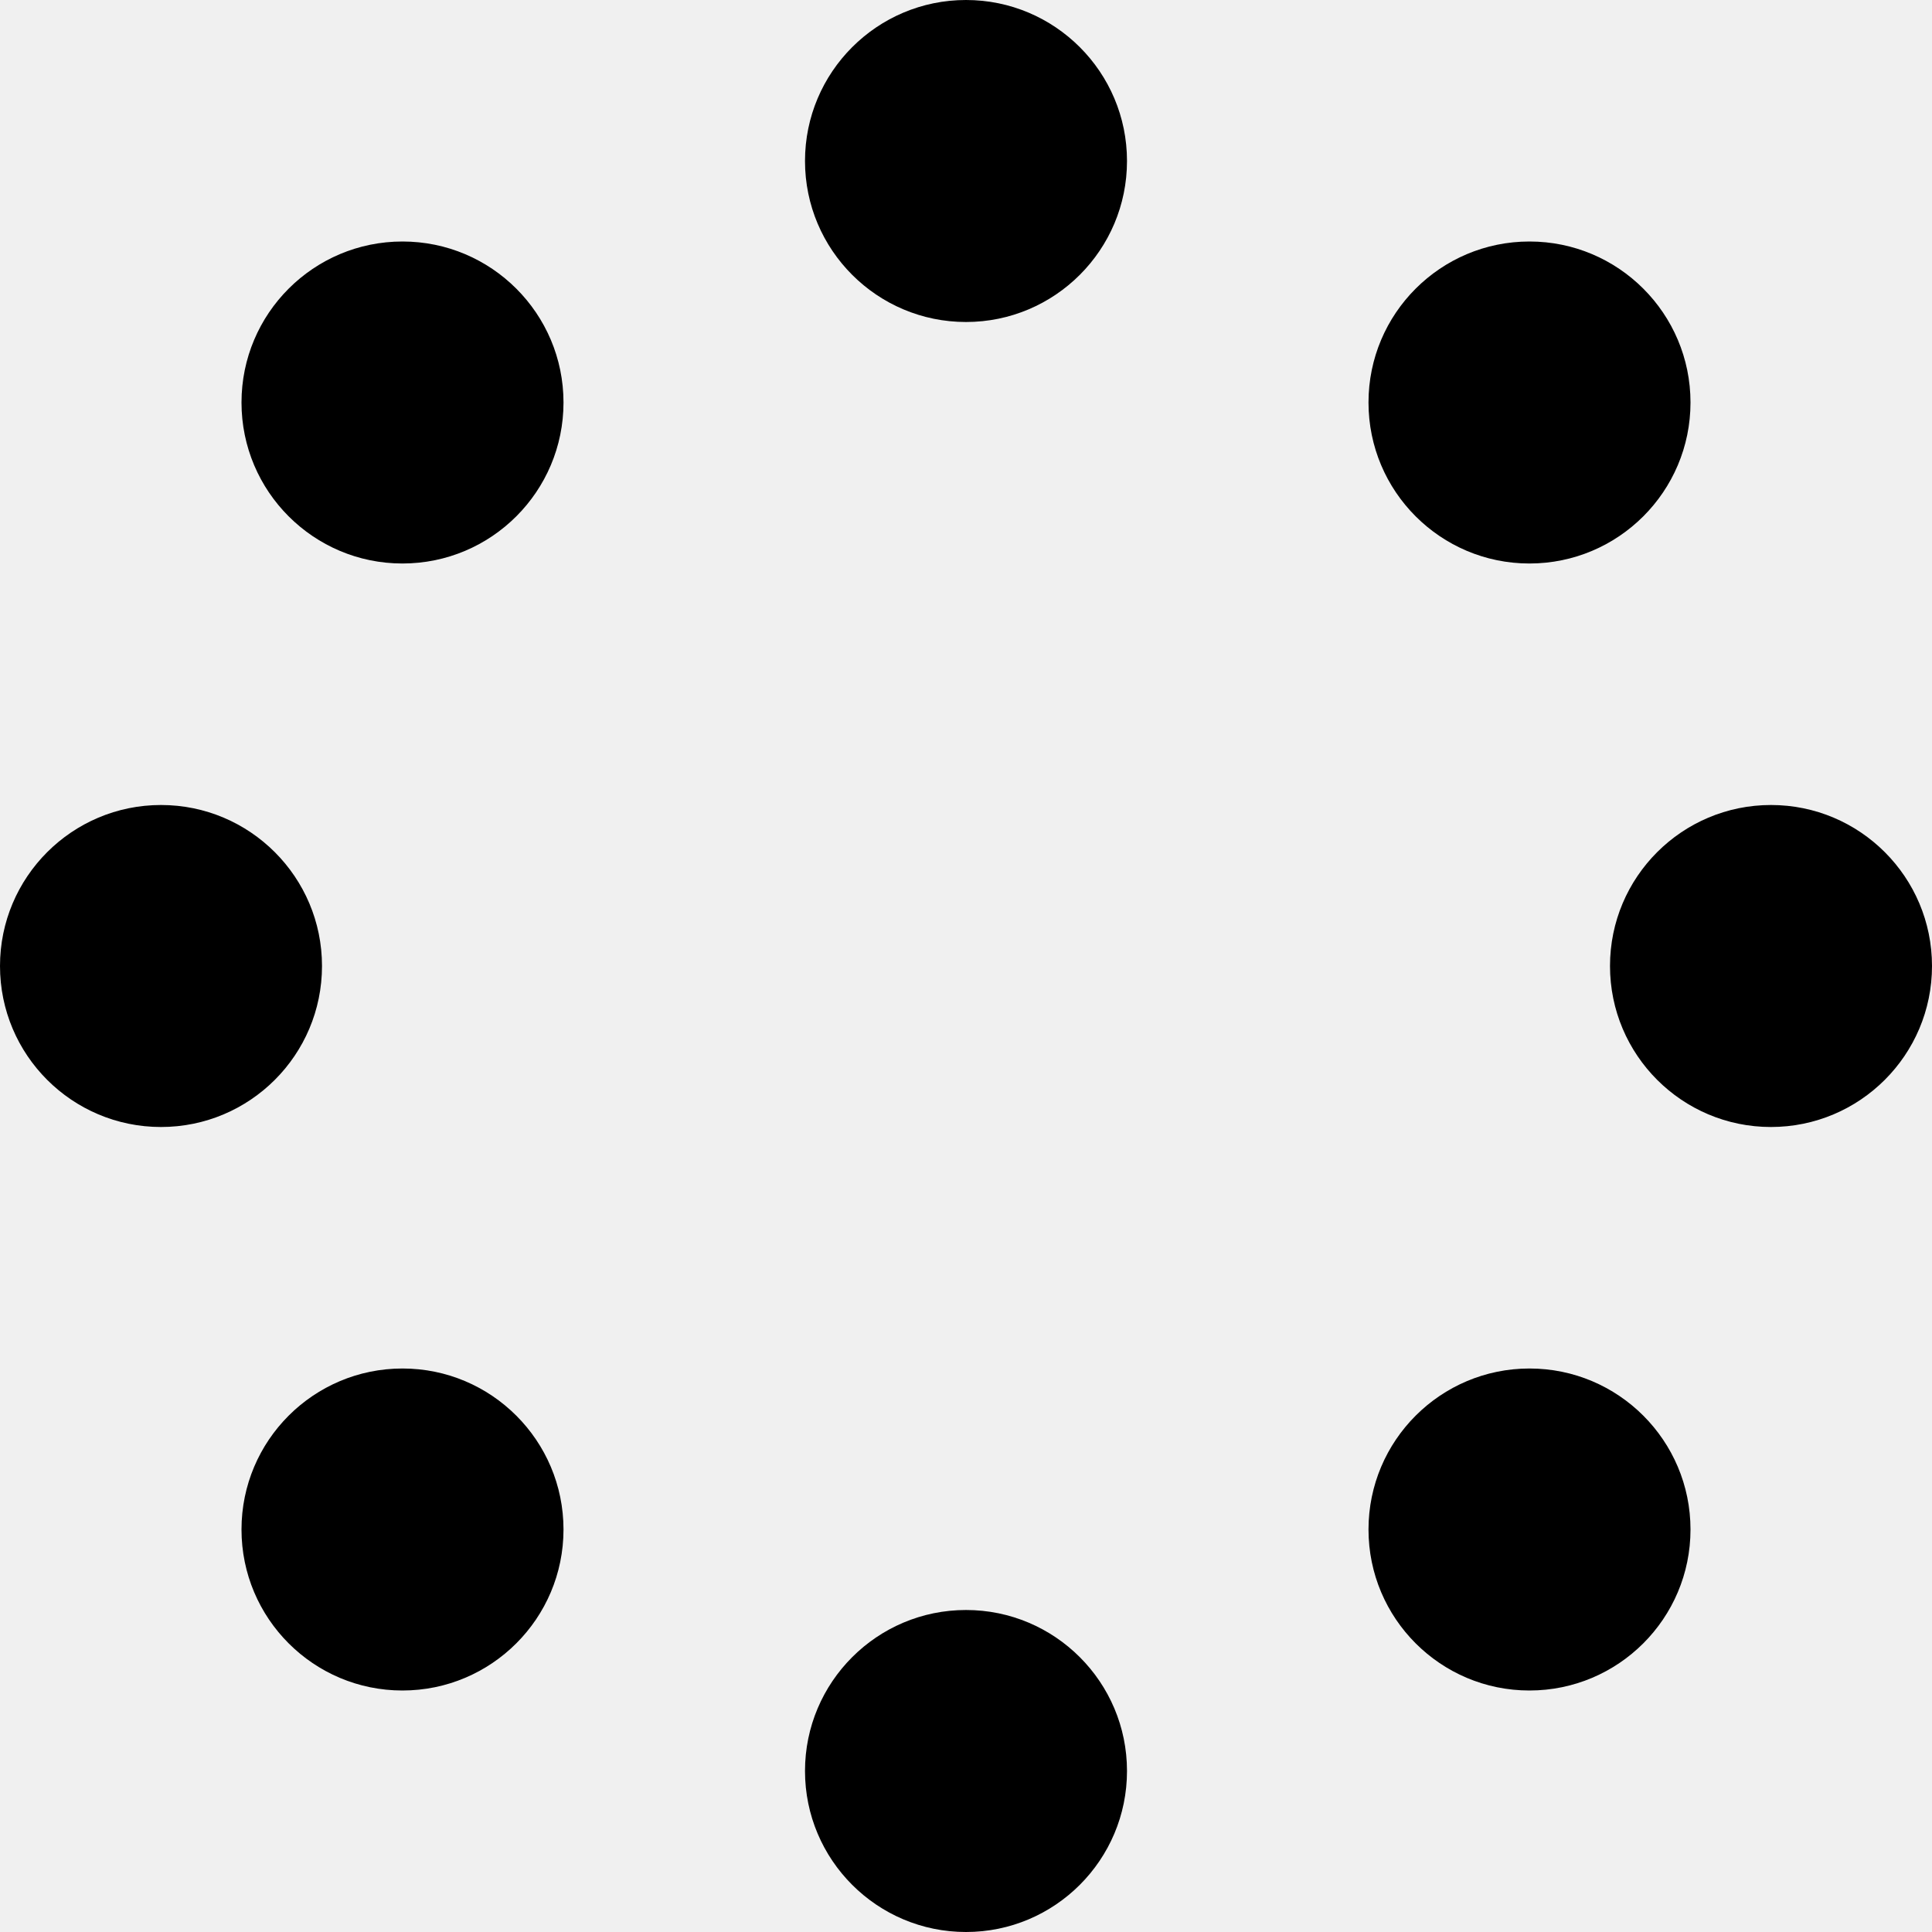
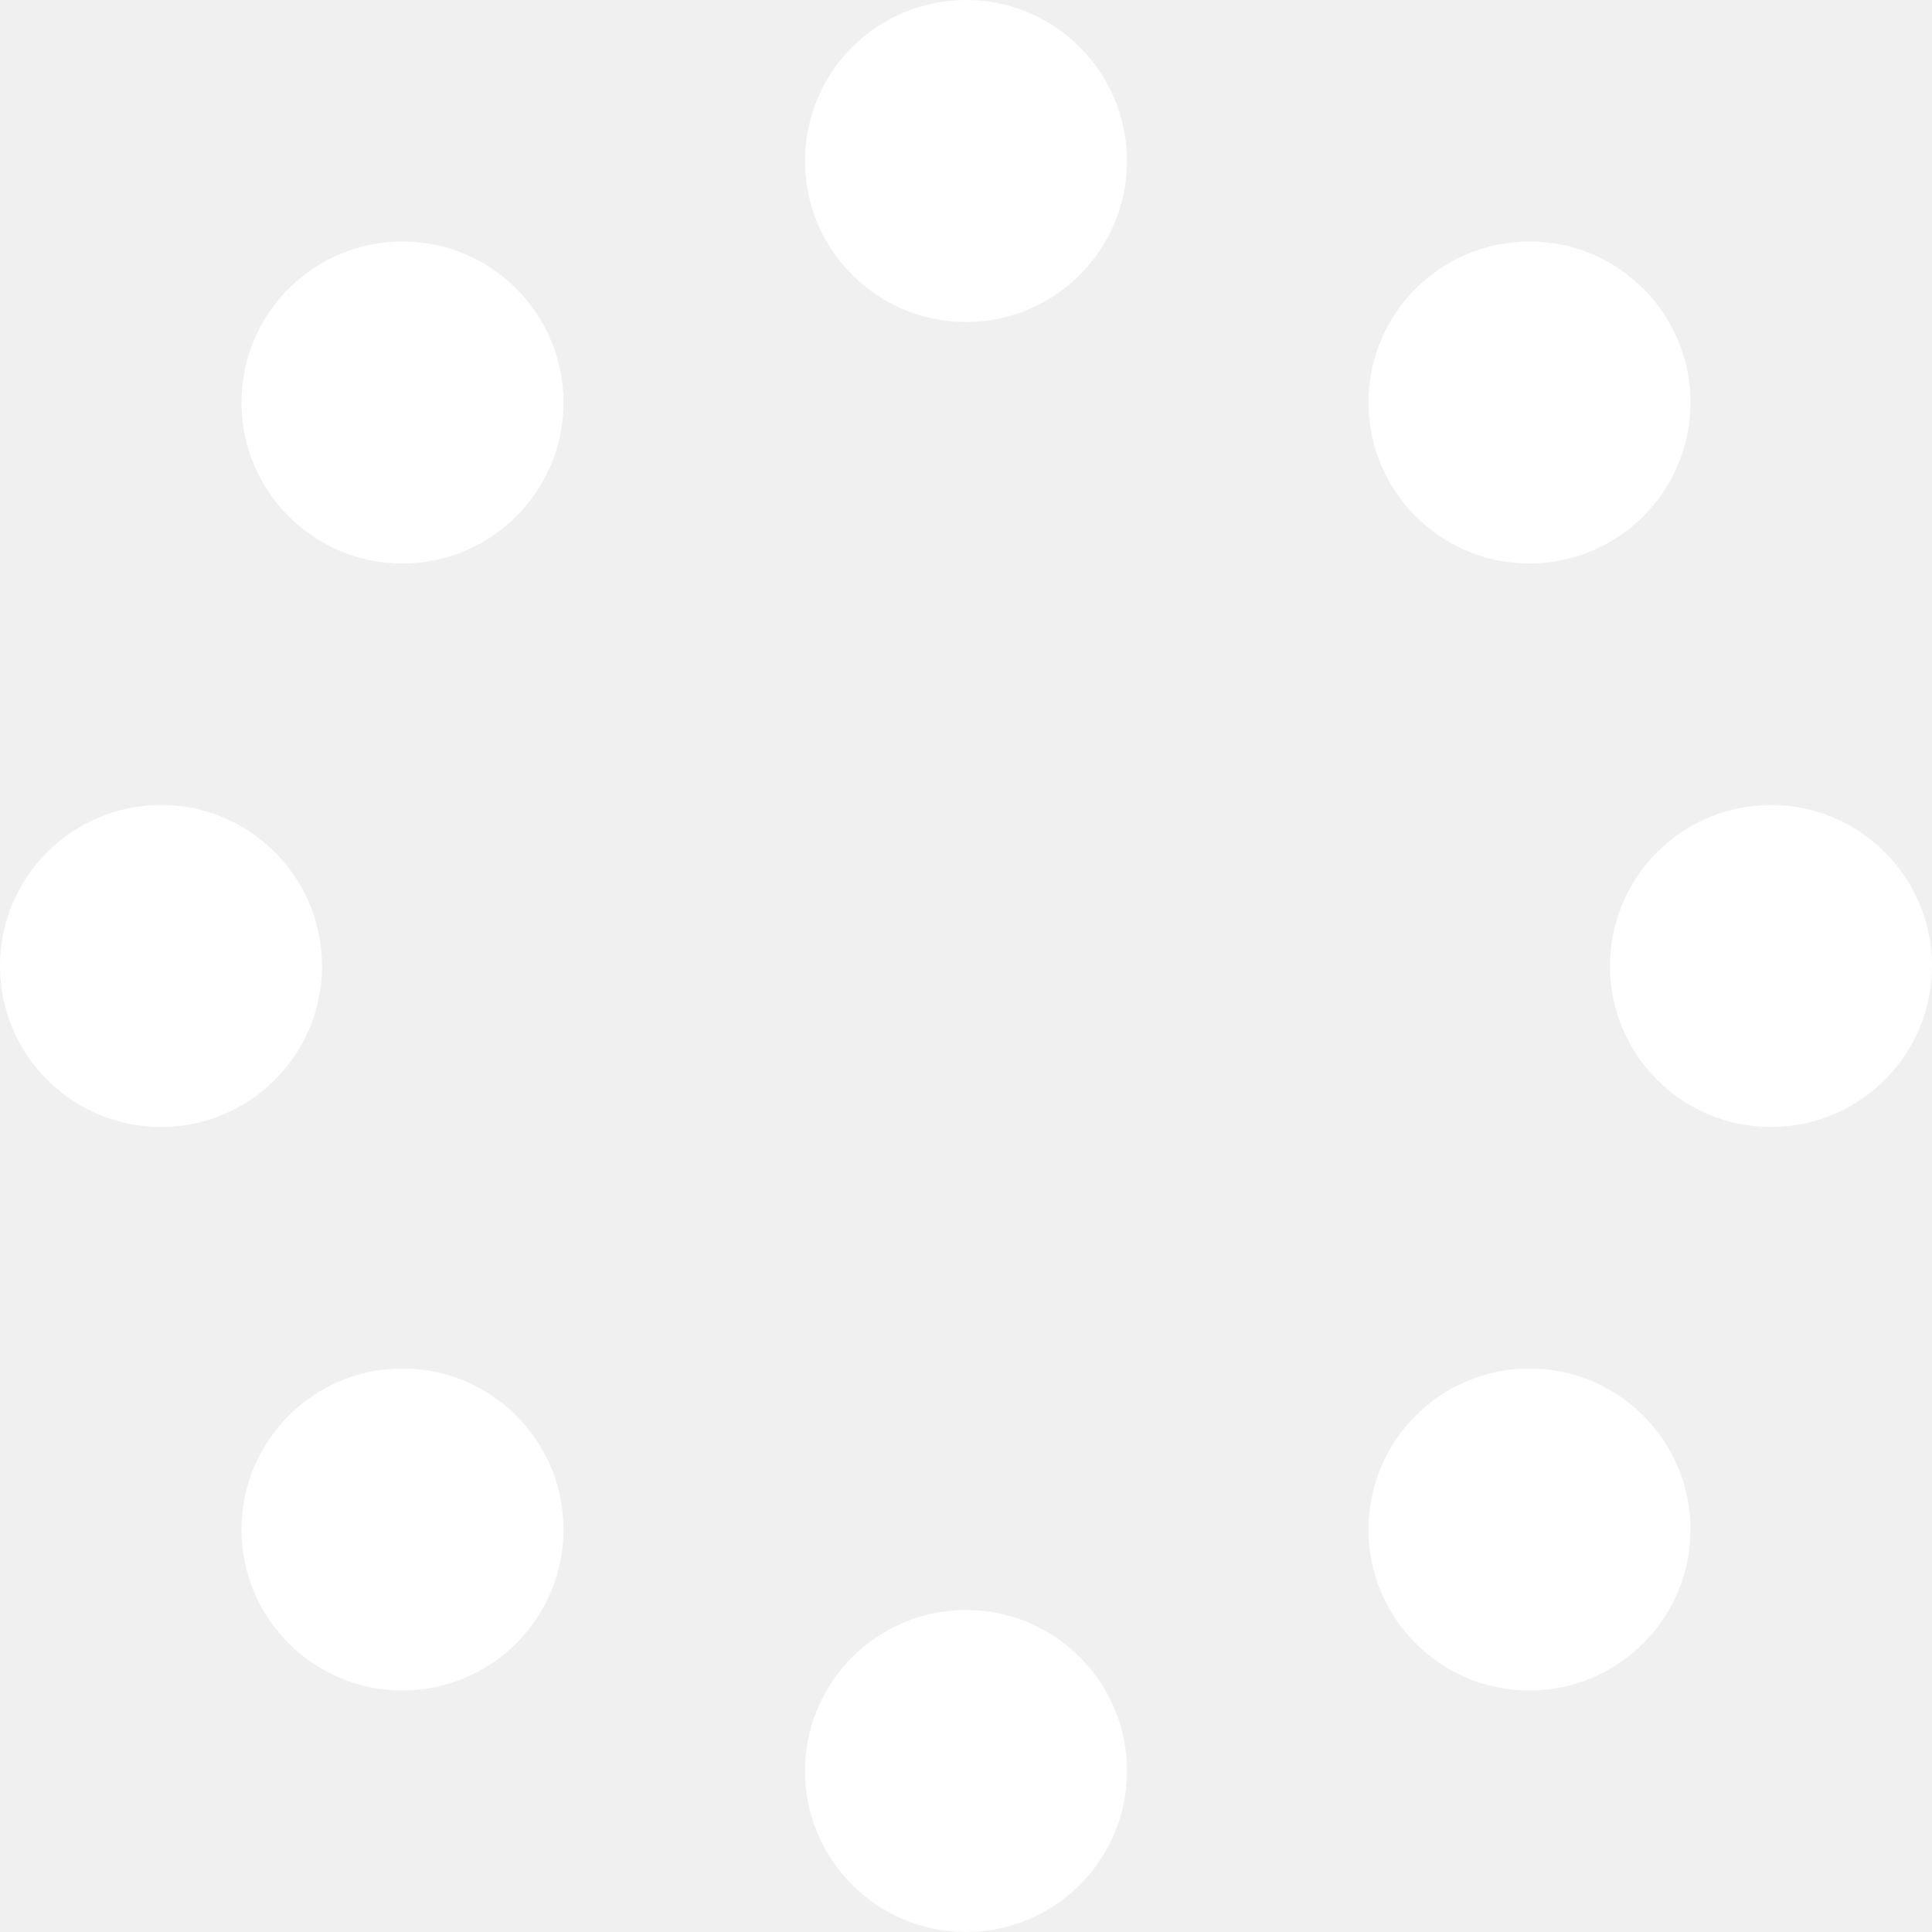
<svg xmlns="http://www.w3.org/2000/svg" width="24" height="24" viewBox="0 0 24 24">
-   <path d="M14 22c0 1.104-.896 2-2 2s-2-.896-2-2 .896-2 2-2 2 .896 2 2zm-2-22c-1.104 0-2 .896-2 2s.896 2 2 2 2-.896 2-2-.896-2-2-2zm10 10c1.104 0 2 .896 2 2s-.896 2-2.001 2c-1.103 0-1.999-.895-1.999-2s.896-2 2-2zm-22 2c0 1.105.896 2 2 2s2-.895 2-2c0-1.104-.896-2-2-2s-2 .896-2 2zm19-9c1.104 0 2 .896 2 2s-.896 2-2.001 2c-1.103 0-1.999-.895-1.999-2s.896-2 2-2zm0 14c1.104 0 2 .896 2 2s-.896 2-2.001 2c-1.103 0-1.999-.895-1.999-2s.896-2 2-2zm-14-14c1.104 0 2 .896 2 2s-.896 2-2.001 2c-1.103 0-1.999-.895-1.999-2s.896-2 2-2zm0 14c1.104 0 2 .896 2 2s-.896 2-2.001 2c-1.103 0-1.999-.895-1.999-2s.896-2 2-2z" />
+   <path d="M14 22c0 1.104-.896 2-2 2s-2-.896-2-2 .896-2 2-2 2 .896 2 2zm-2-22c-1.104 0-2 .896-2 2s.896 2 2 2 2-.896 2-2-.896-2-2-2zm10 10c1.104 0 2 .896 2 2s-.896 2-2.001 2c-1.103 0-1.999-.895-1.999-2s.896-2 2-2zm-22 2c0 1.105.896 2 2 2s2-.895 2-2c0-1.104-.896-2-2-2s-2 .896-2 2zm19-9c1.104 0 2 .896 2 2s-.896 2-2.001 2c-1.103 0-1.999-.895-1.999-2s.896-2 2-2zm0 14c1.104 0 2 .896 2 2s-.896 2-2.001 2c-1.103 0-1.999-.895-1.999-2s.896-2 2-2zm-14-14c1.104 0 2 .896 2 2s-.896 2-2.001 2c-1.103 0-1.999-.895-1.999-2s.896-2 2-2zm0 14c1.104 0 2 .896 2 2s-.896 2-2.001 2c-1.103 0-1.999-.895-1.999-2s.896-2 2-2z" fill="#FFF" />
</svg>
